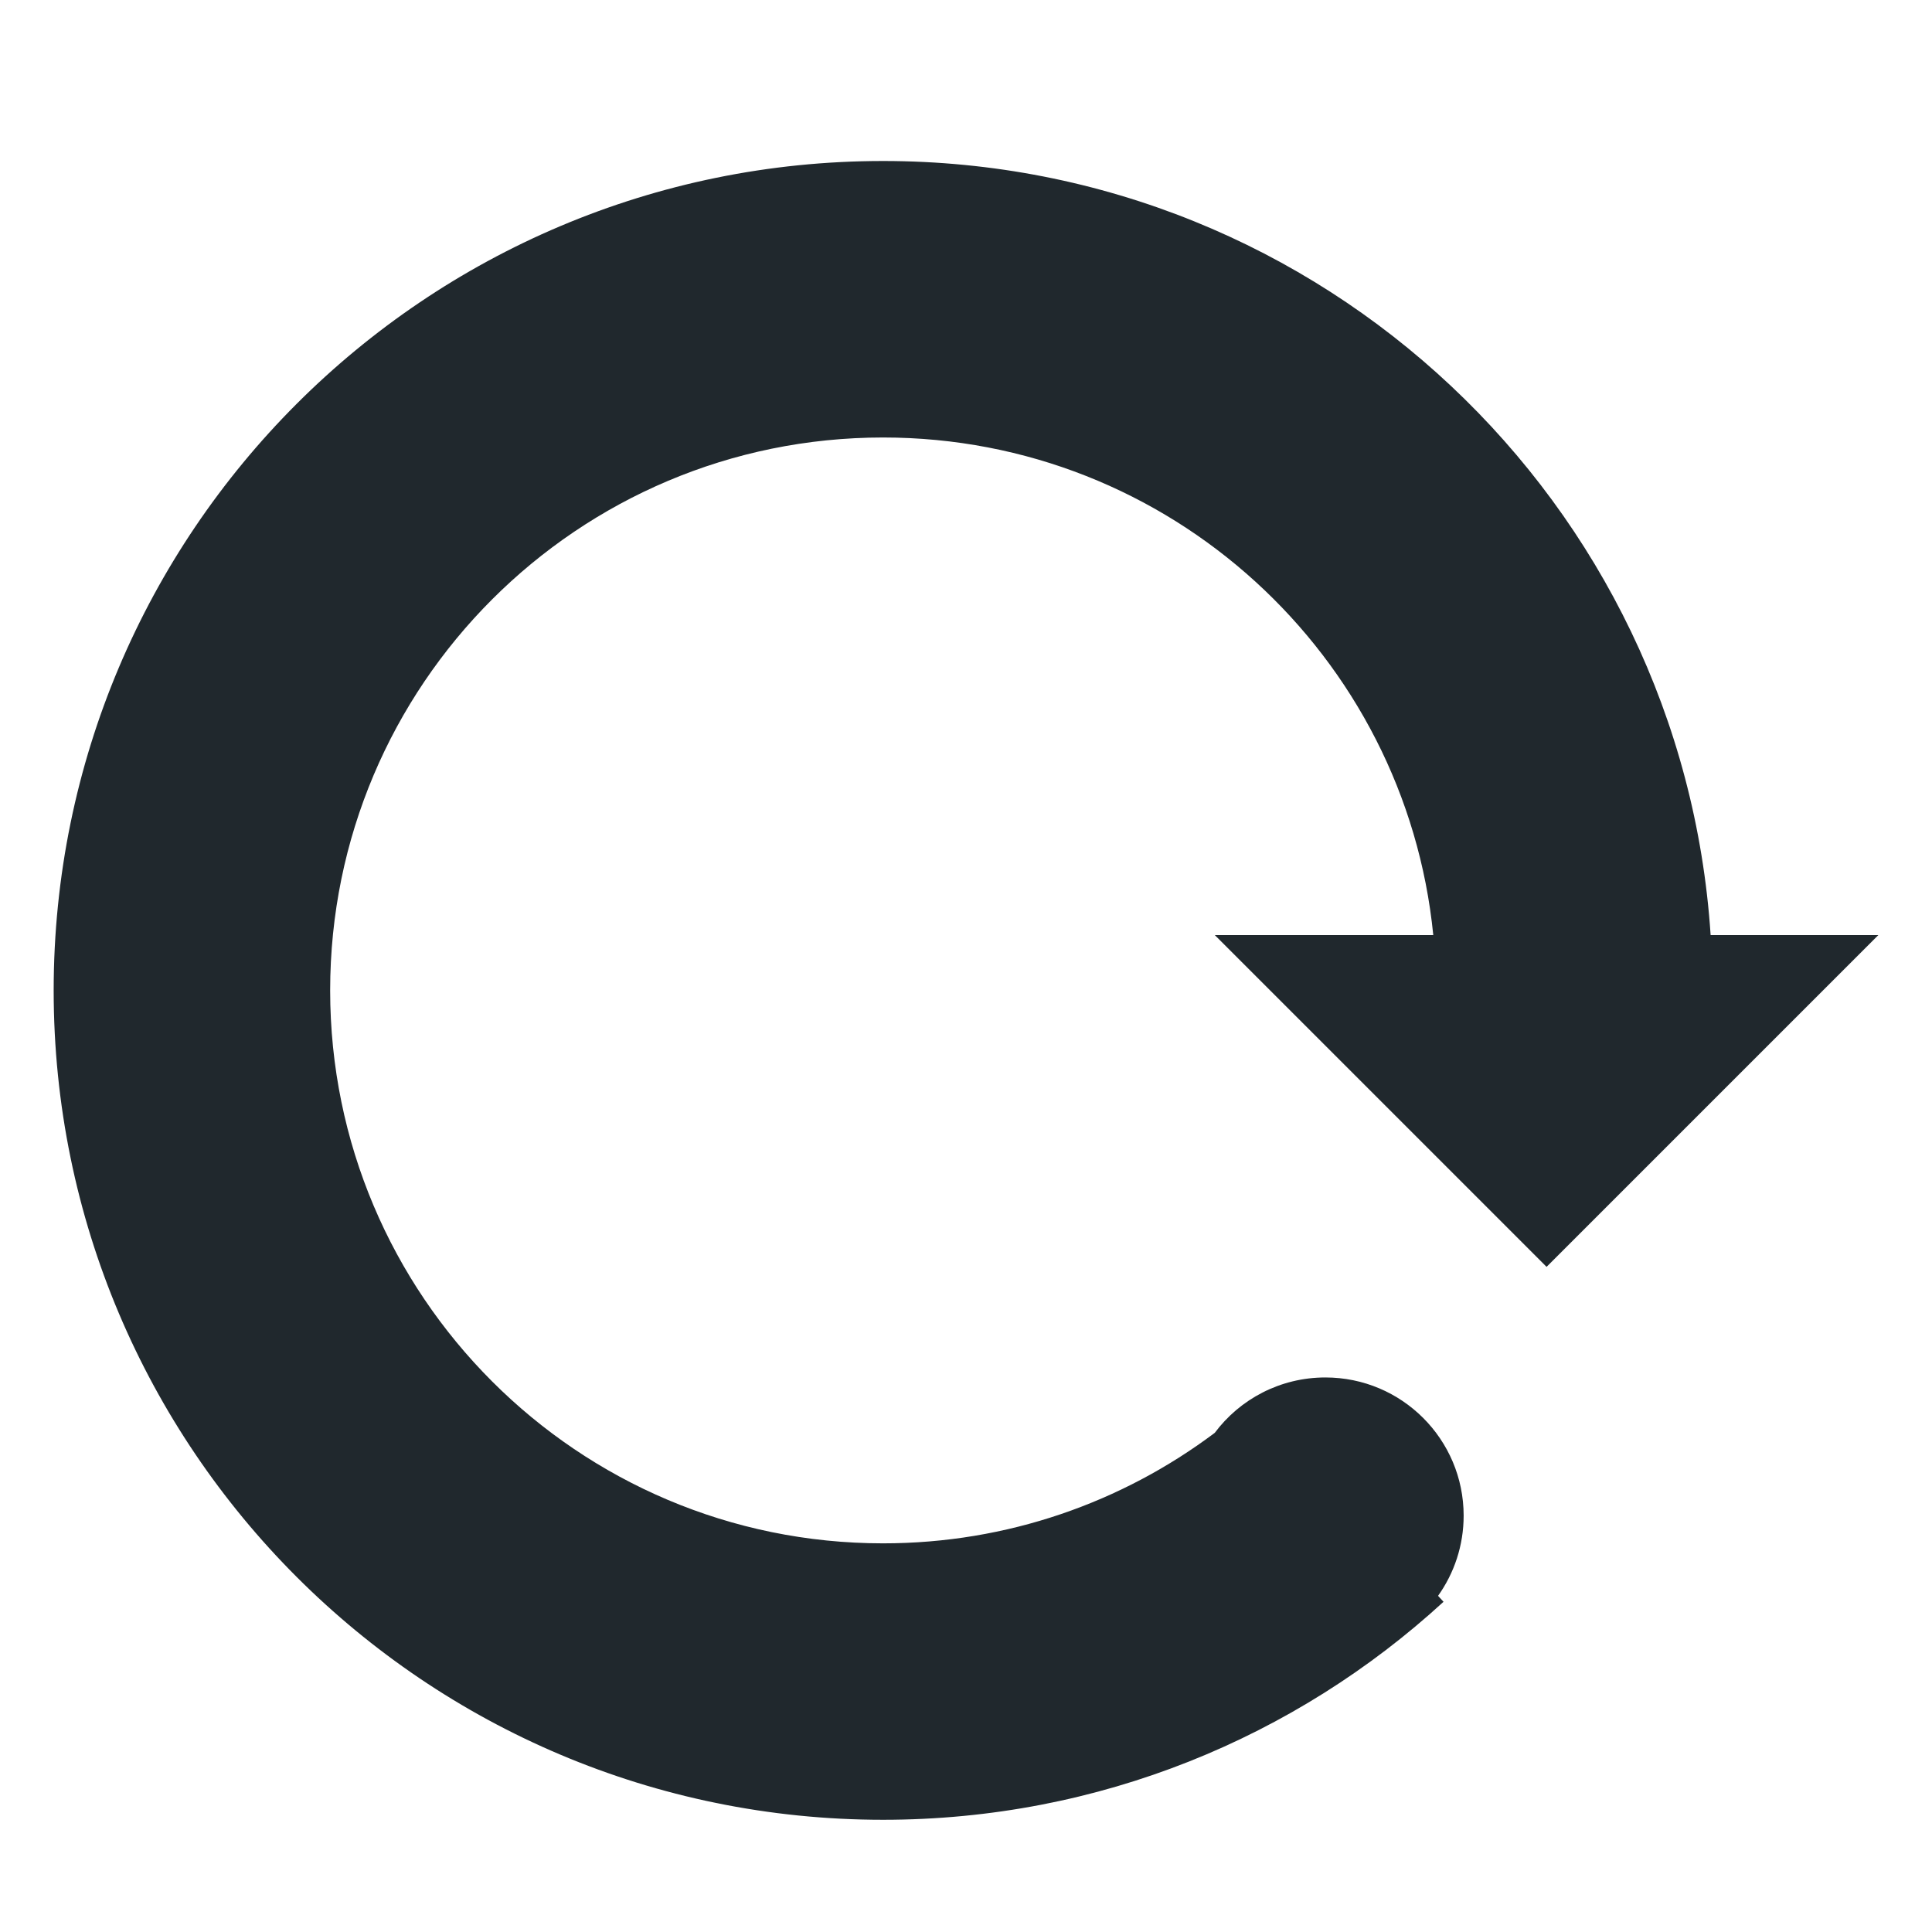
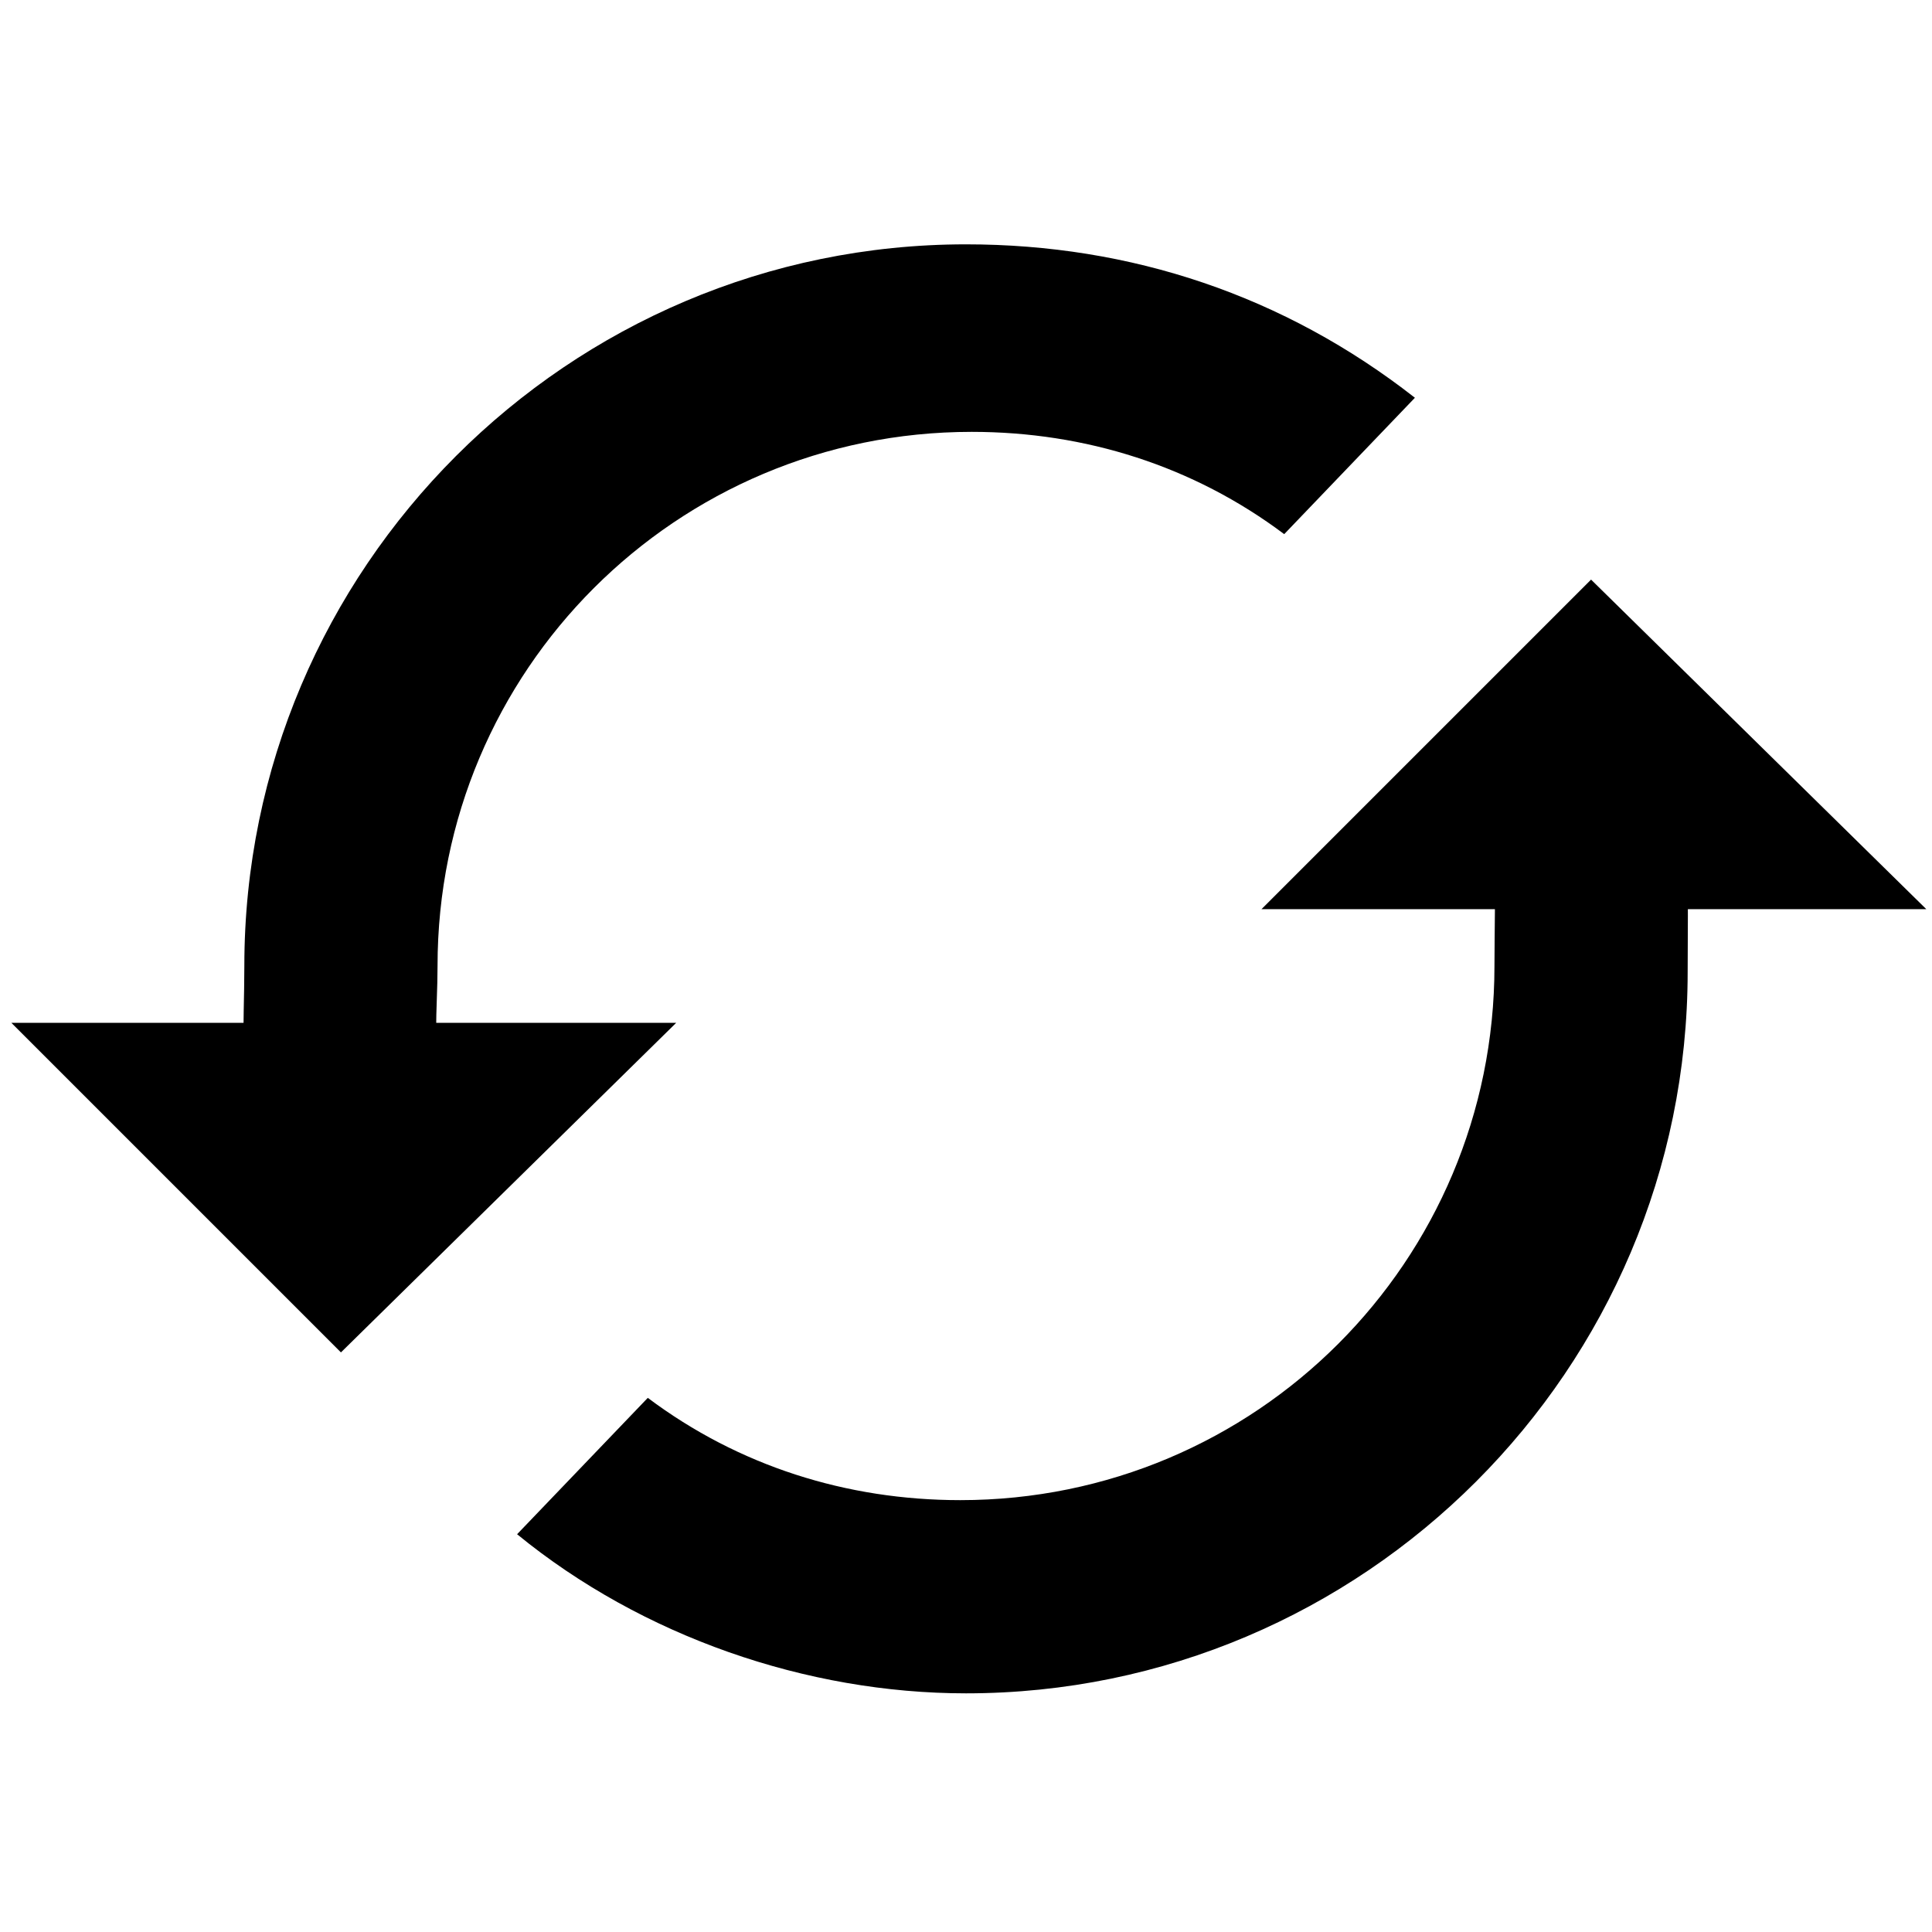
- <svg xmlns="http://www.w3.org/2000/svg" width="36" height="36" viewBox="0 0 36 36">
-   <path fill="#20282D" fill-rule="evenodd" d="M26.796,29.736 L26.898,29.847 C24.147,32.37 20.481,33.909 16.455,33.909 C7.919,33.909 1,26.99 1,18.455 C1,9.919 7.919,3 16.455,3 C24.644,3 31.345,9.369 31.875,17.424 L35,17.424 L28.818,23.606 L22.636,17.424 L26.707,17.424 C26.19,12.218 21.797,8.152 16.455,8.152 C10.764,8.152 6.152,12.764 6.152,18.455 C6.152,24.145 10.764,28.758 16.455,28.758 C18.773,28.758 20.913,27.992 22.635,26.699 C23.104,26.072 23.853,25.667 24.697,25.667 C26.12,25.667 27.273,26.82 27.273,28.242 C27.273,28.799 27.096,29.315 26.796,29.736 Z" />
+ <svg xmlns="http://www.w3.org/2000/svg" version="1.1" id="Layer_1" x="0px" y="0px" width="34px" height="34px" viewBox="0 0 34 34" style="enable-background:new 0 0 34 34;" xml:space="preserve">
+   <g>
+     <polygon points="6,23.8 0.2,18 11.9,18  " />
+   </g>
+   <g>
+     <polygon points="22.2,16 28,10.2 33.9,16  " />
+   </g>
+   <path d="M24.9,7c-2.3-1.8-5-2.7-7.9-2.7C10,4.3,4.3,10,4.3,17c0,1.1-0.1,1.9,0.2,3.1l3.3-0.5c-0.2-1.2-0.1-1.8-0.1-2.6  c0-5.2,4.2-9.4,9.4-9.4c2,0,3.9,0.6,5.5,1.8L24.9,7z" />
+   <path d="M29,12.6l-3.1,0.7c0.5,1.2,0.4,2.4,0.4,3.7c0,5.2-4.2,9.4-9.4,9.4c-2,0-3.9-0.6-5.5-1.8L9.1,27c2.2,1.8,5.1,2.8,7.9,2.8  c7,0,12.7-5.7,12.7-12.7C29.7,15.2,29.8,14.2,29,12.6z" />
</svg>
